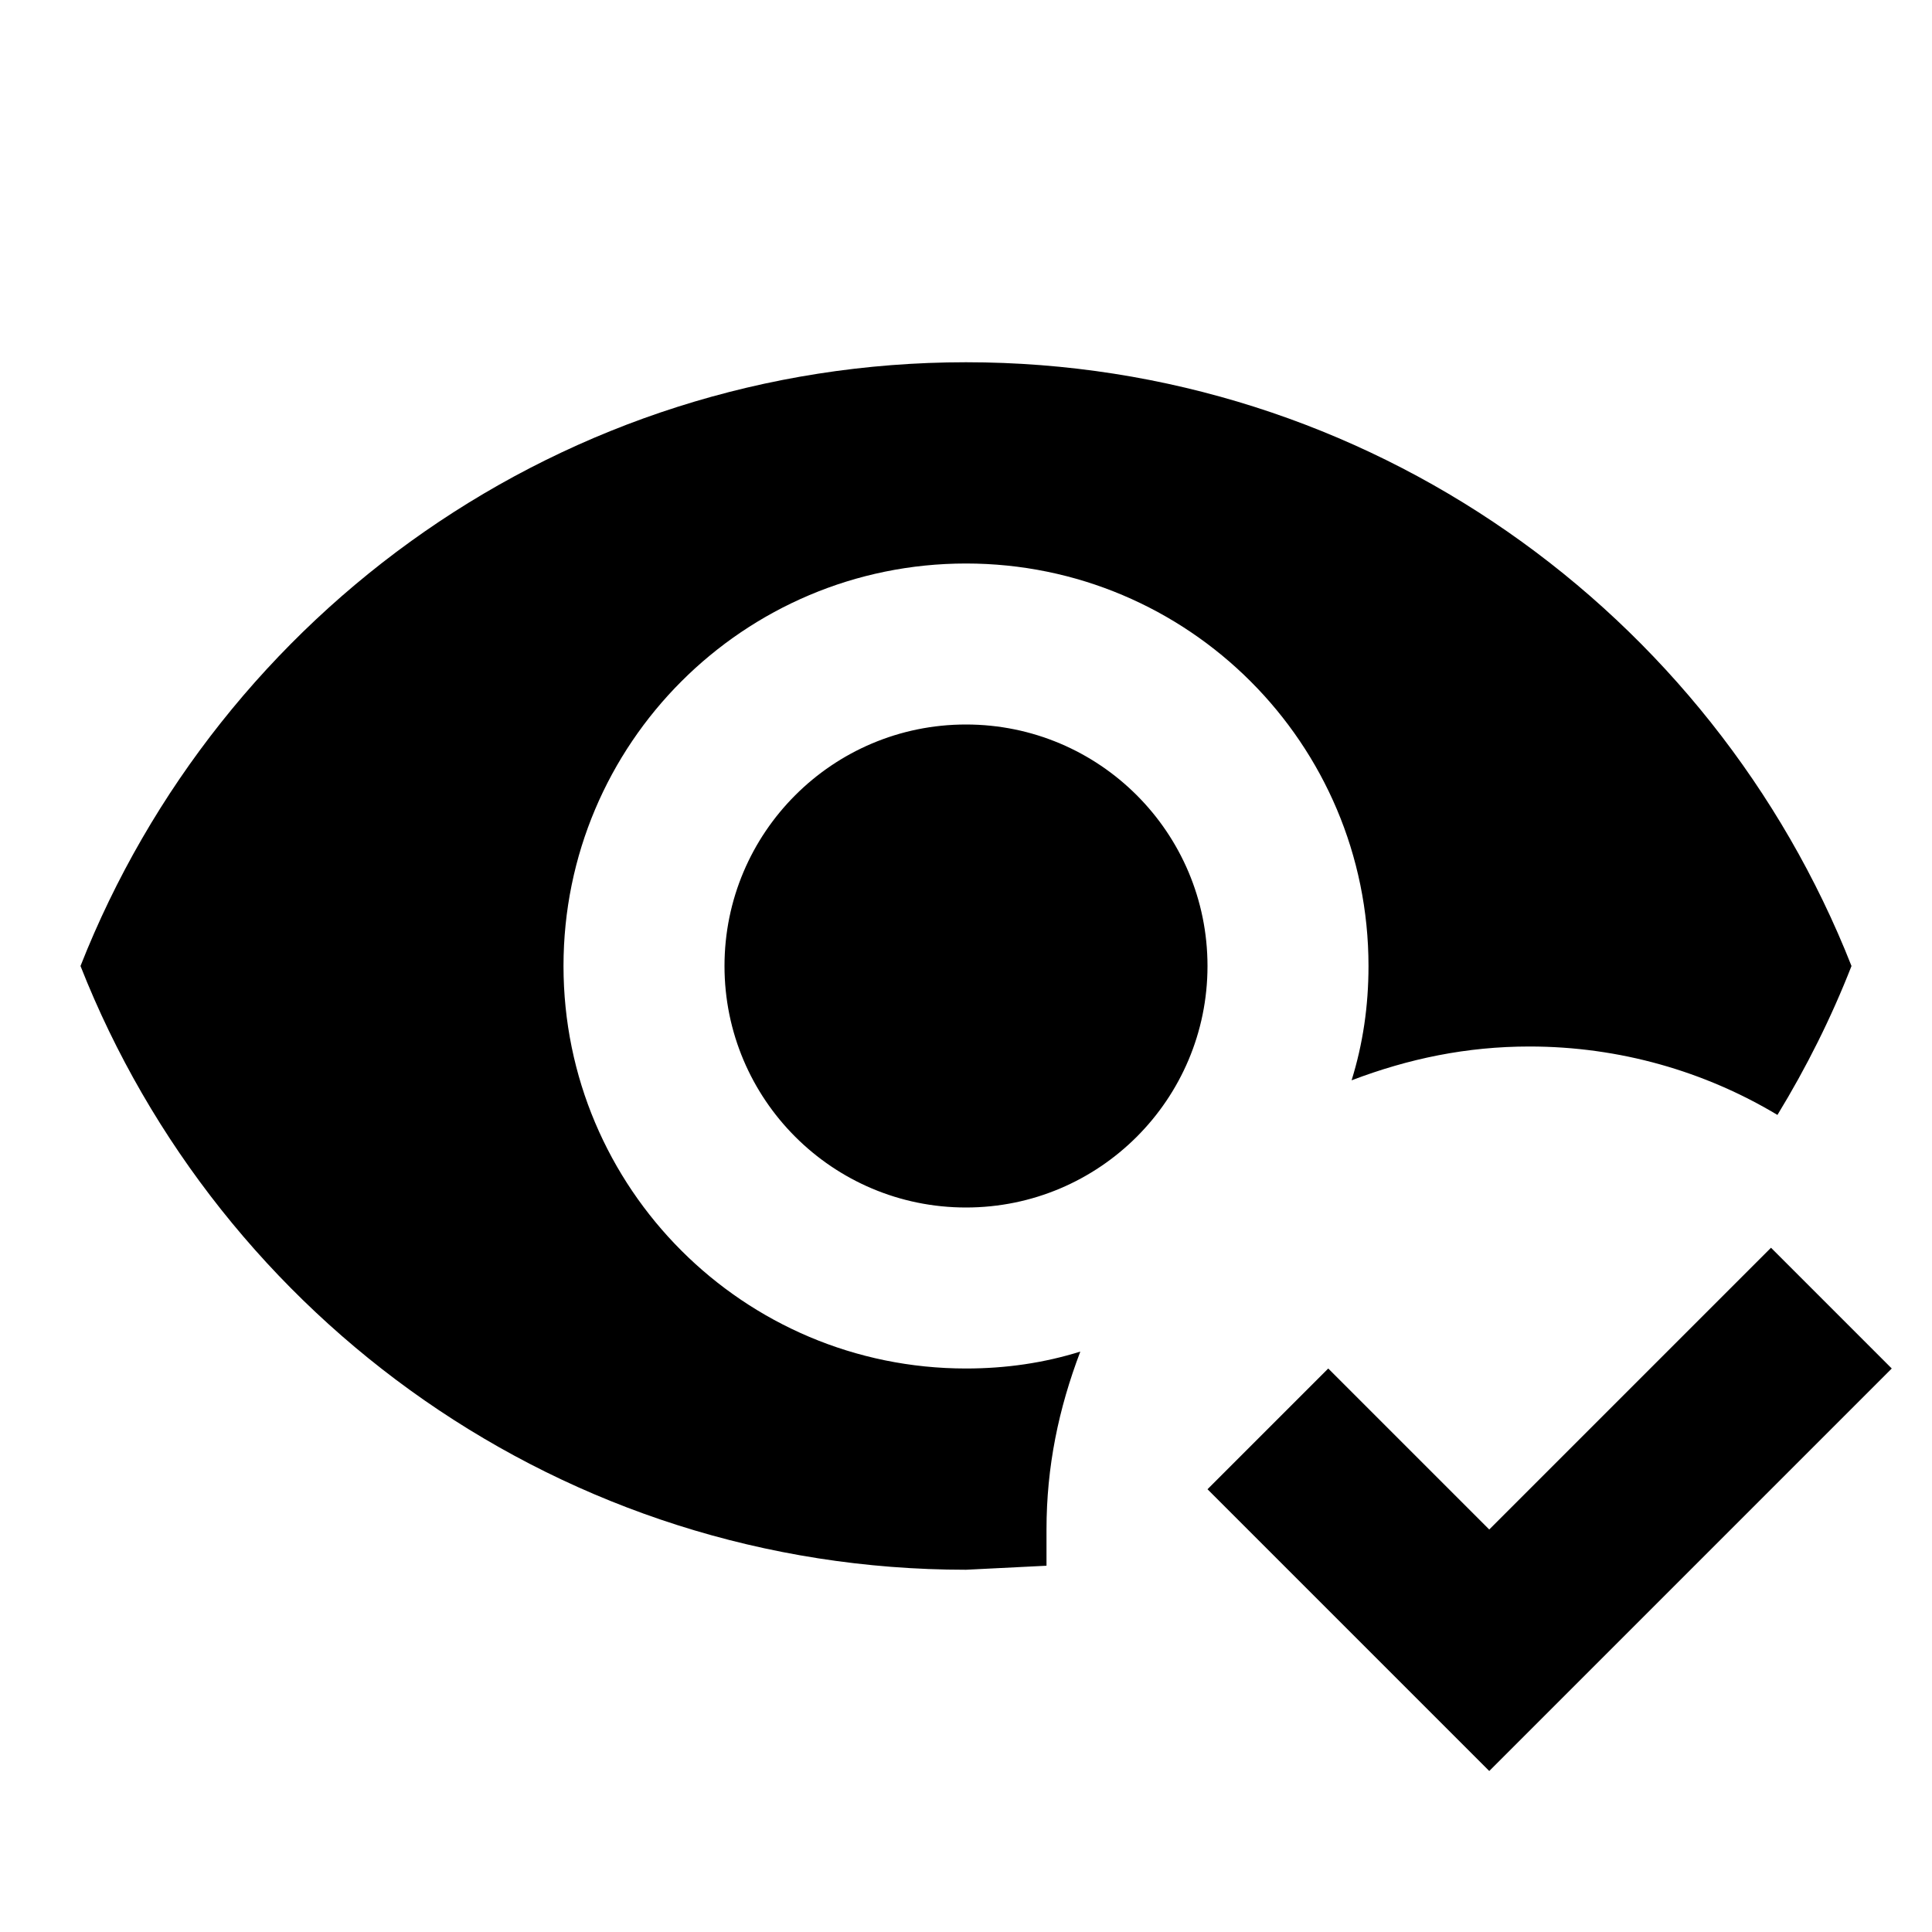
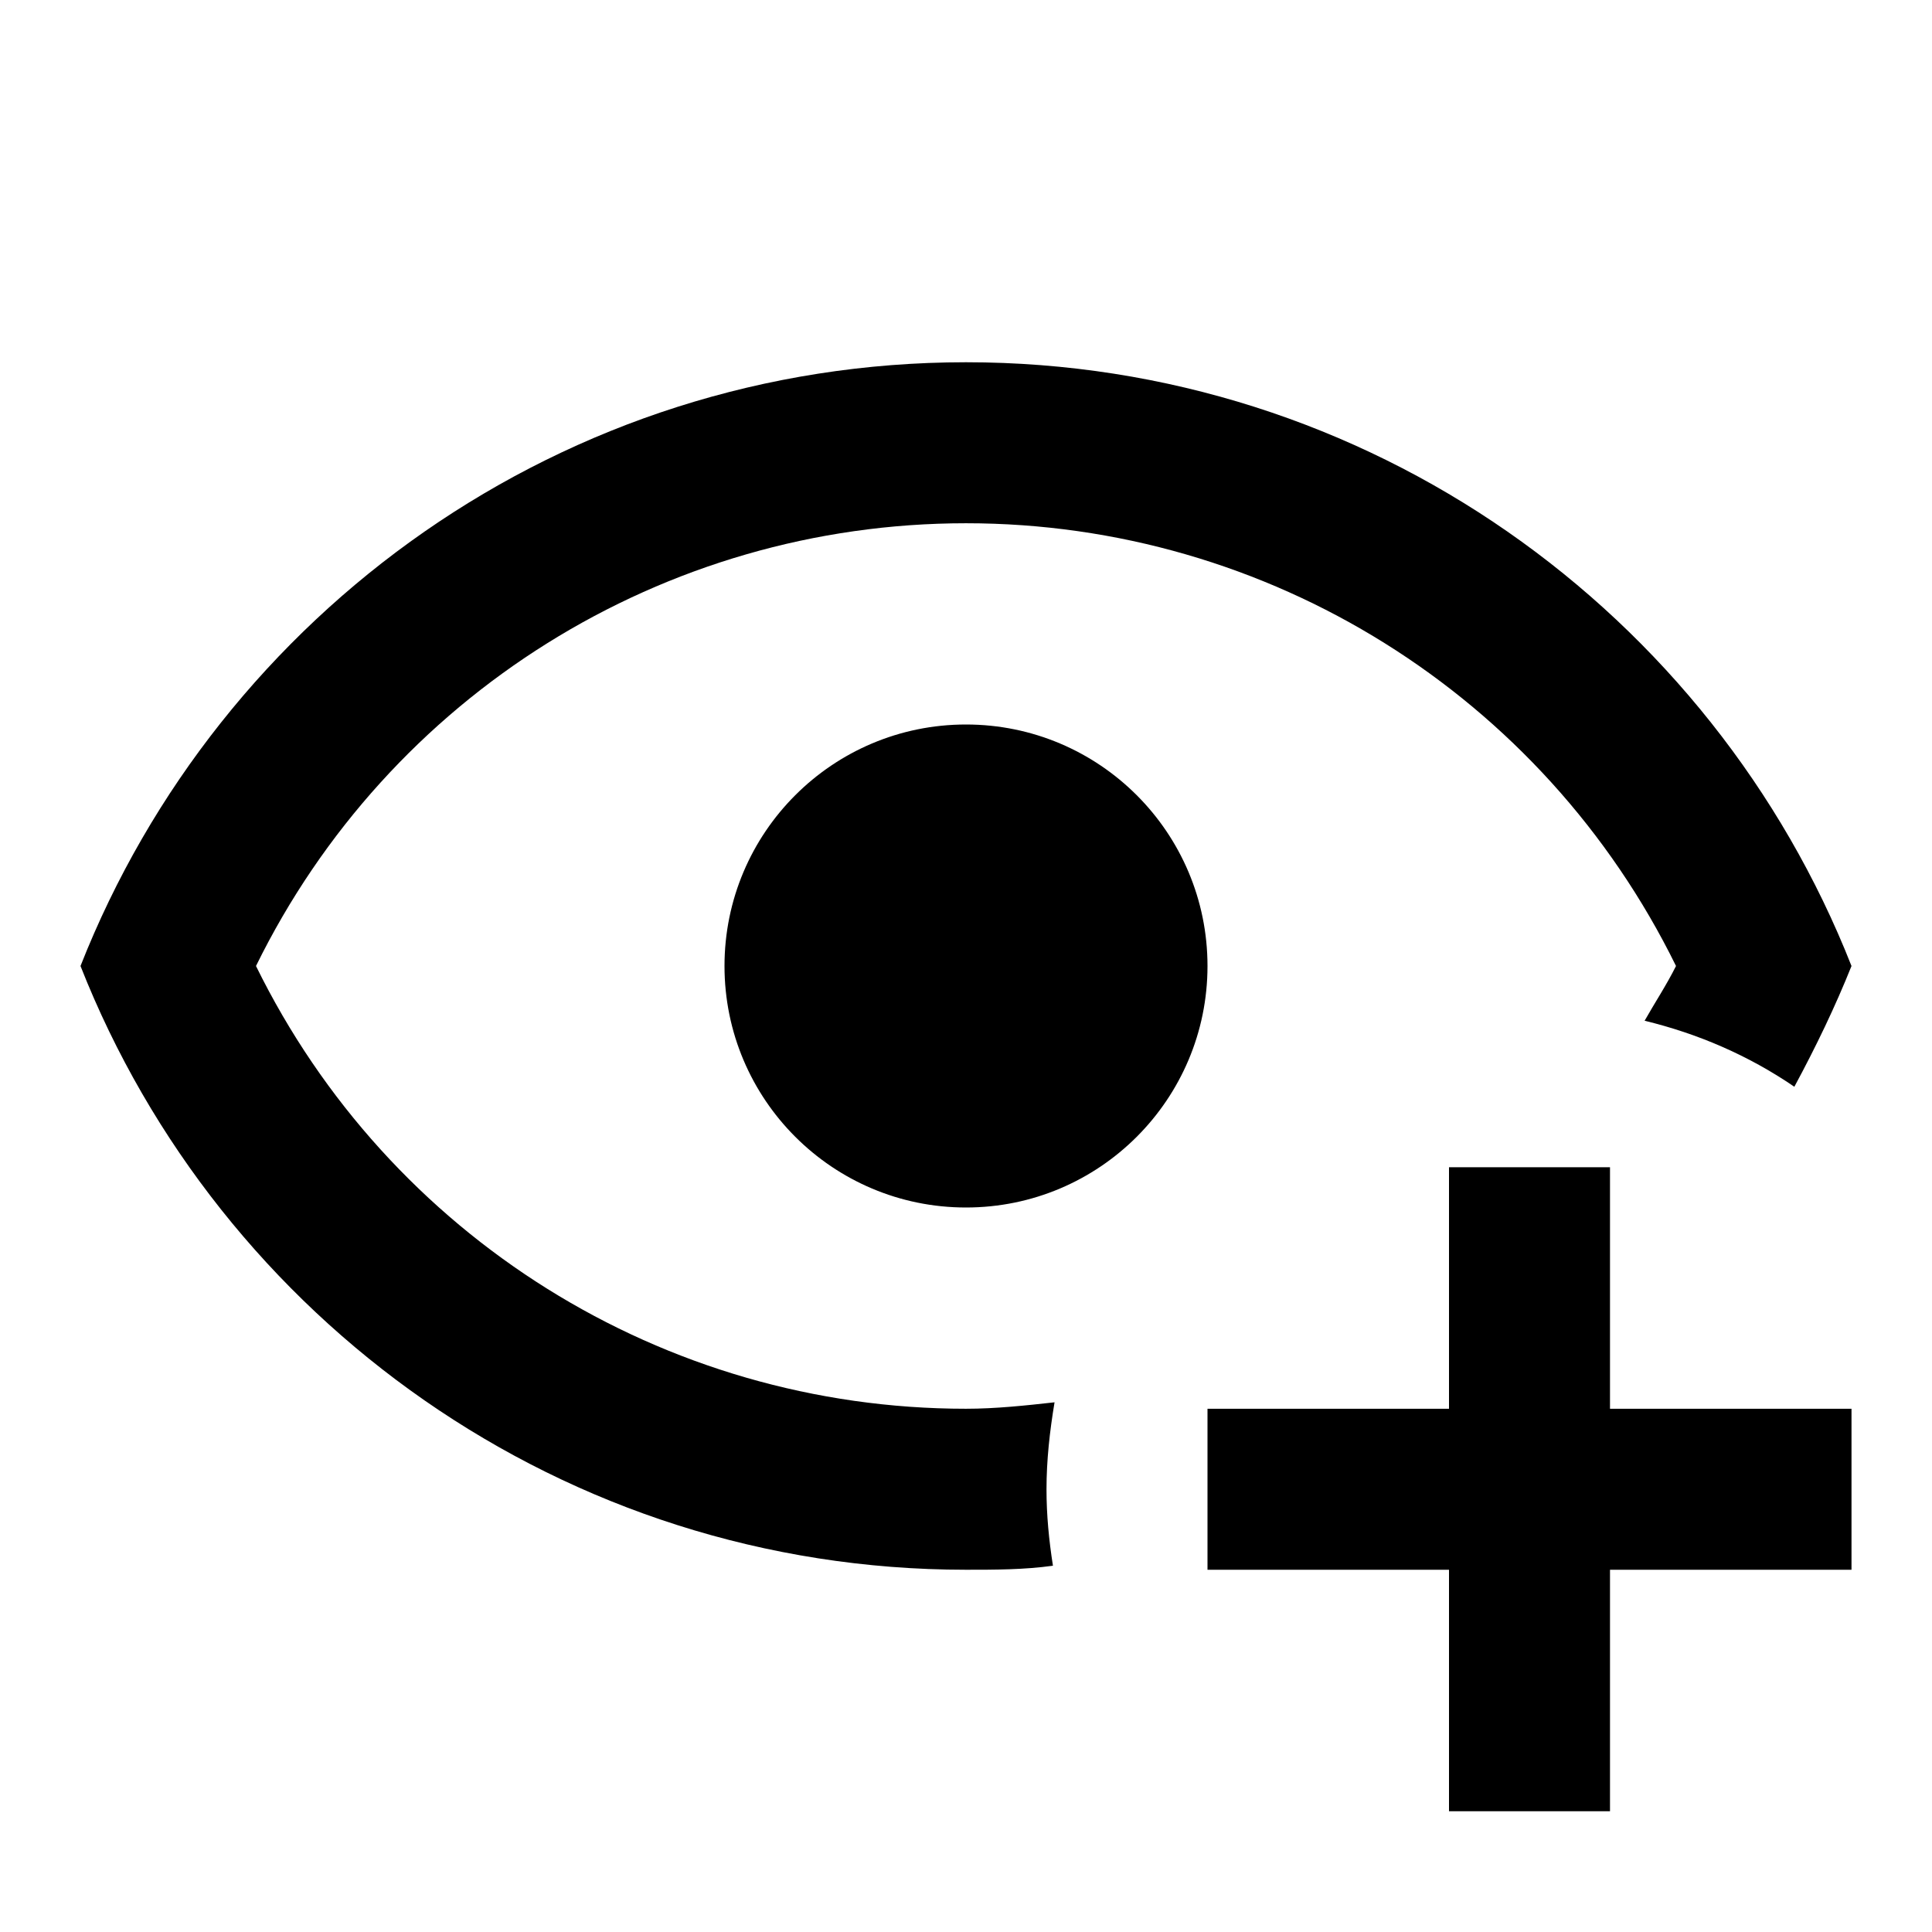
<svg xmlns="http://www.w3.org/2000/svg" viewBox="0 0 24 24">
-   <path d="M23.5,17L18.5,22L15,18.5L16.5,17L18.5,19L22,15.5L23.5,17M12,9A3,3 0 0,1 15,12A3,3 0 0,1 12,15A3,3 0 0,1 9,12A3,3 0 0,1 12,9M12,17C12.5,17 12.97,16.93 13.42,16.79C13.15,17.5 13,18.22 13,19V19.45L12,19.5C7,19.5 2.73,16.39 1,12C2.73,7.61 7,4.5 12,4.5C17,4.5 21.27,7.61 23,12C22.75,12.64 22.44,13.26 22.08,13.85C21.18,13.31 20.12,13 19,13C18.22,13 17.5,13.15 16.79,13.42C16.93,12.97 17,12.5 17,12A5,5 0 0,0 12,7A5,5 0 0,0 7,12A5,5 0 0,0 12,17Z" />
+   <path d="M12,4.5C7,4.5 2.73,7.61 1,12C2.73,16.39 7,19.5 12,19.5C12.36,19.5 12.72,19.5 13.08,19.45C13.03,19.13 13,18.82 13,18.5C13,18.14 13.04,17.78 13.1,17.42C12.74,17.46 12.37,17.5 12,17.5C8.24,17.5 4.83,15.36 3.18,12C4.83,8.64 8.24,6.5 12,6.5C15.76,6.5 19.17,8.64 20.82,12C20.7,12.24 20.56,12.45 20.43,12.68C21.09,12.84 21.72,13.11 22.29,13.5C22.56,13 22.8,12.5 23,12C21.27,7.61 17,4.5 12,4.5M12,9A3,3 0 0,0 9,12A3,3 0 0,0 12,15A3,3 0 0,0 15,12A3,3 0 0,0 12,9M18,14.5V17.5H15V19.5H18V22.5H20V19.5H23V17.5H20V14.5H18Z" />
</svg>
